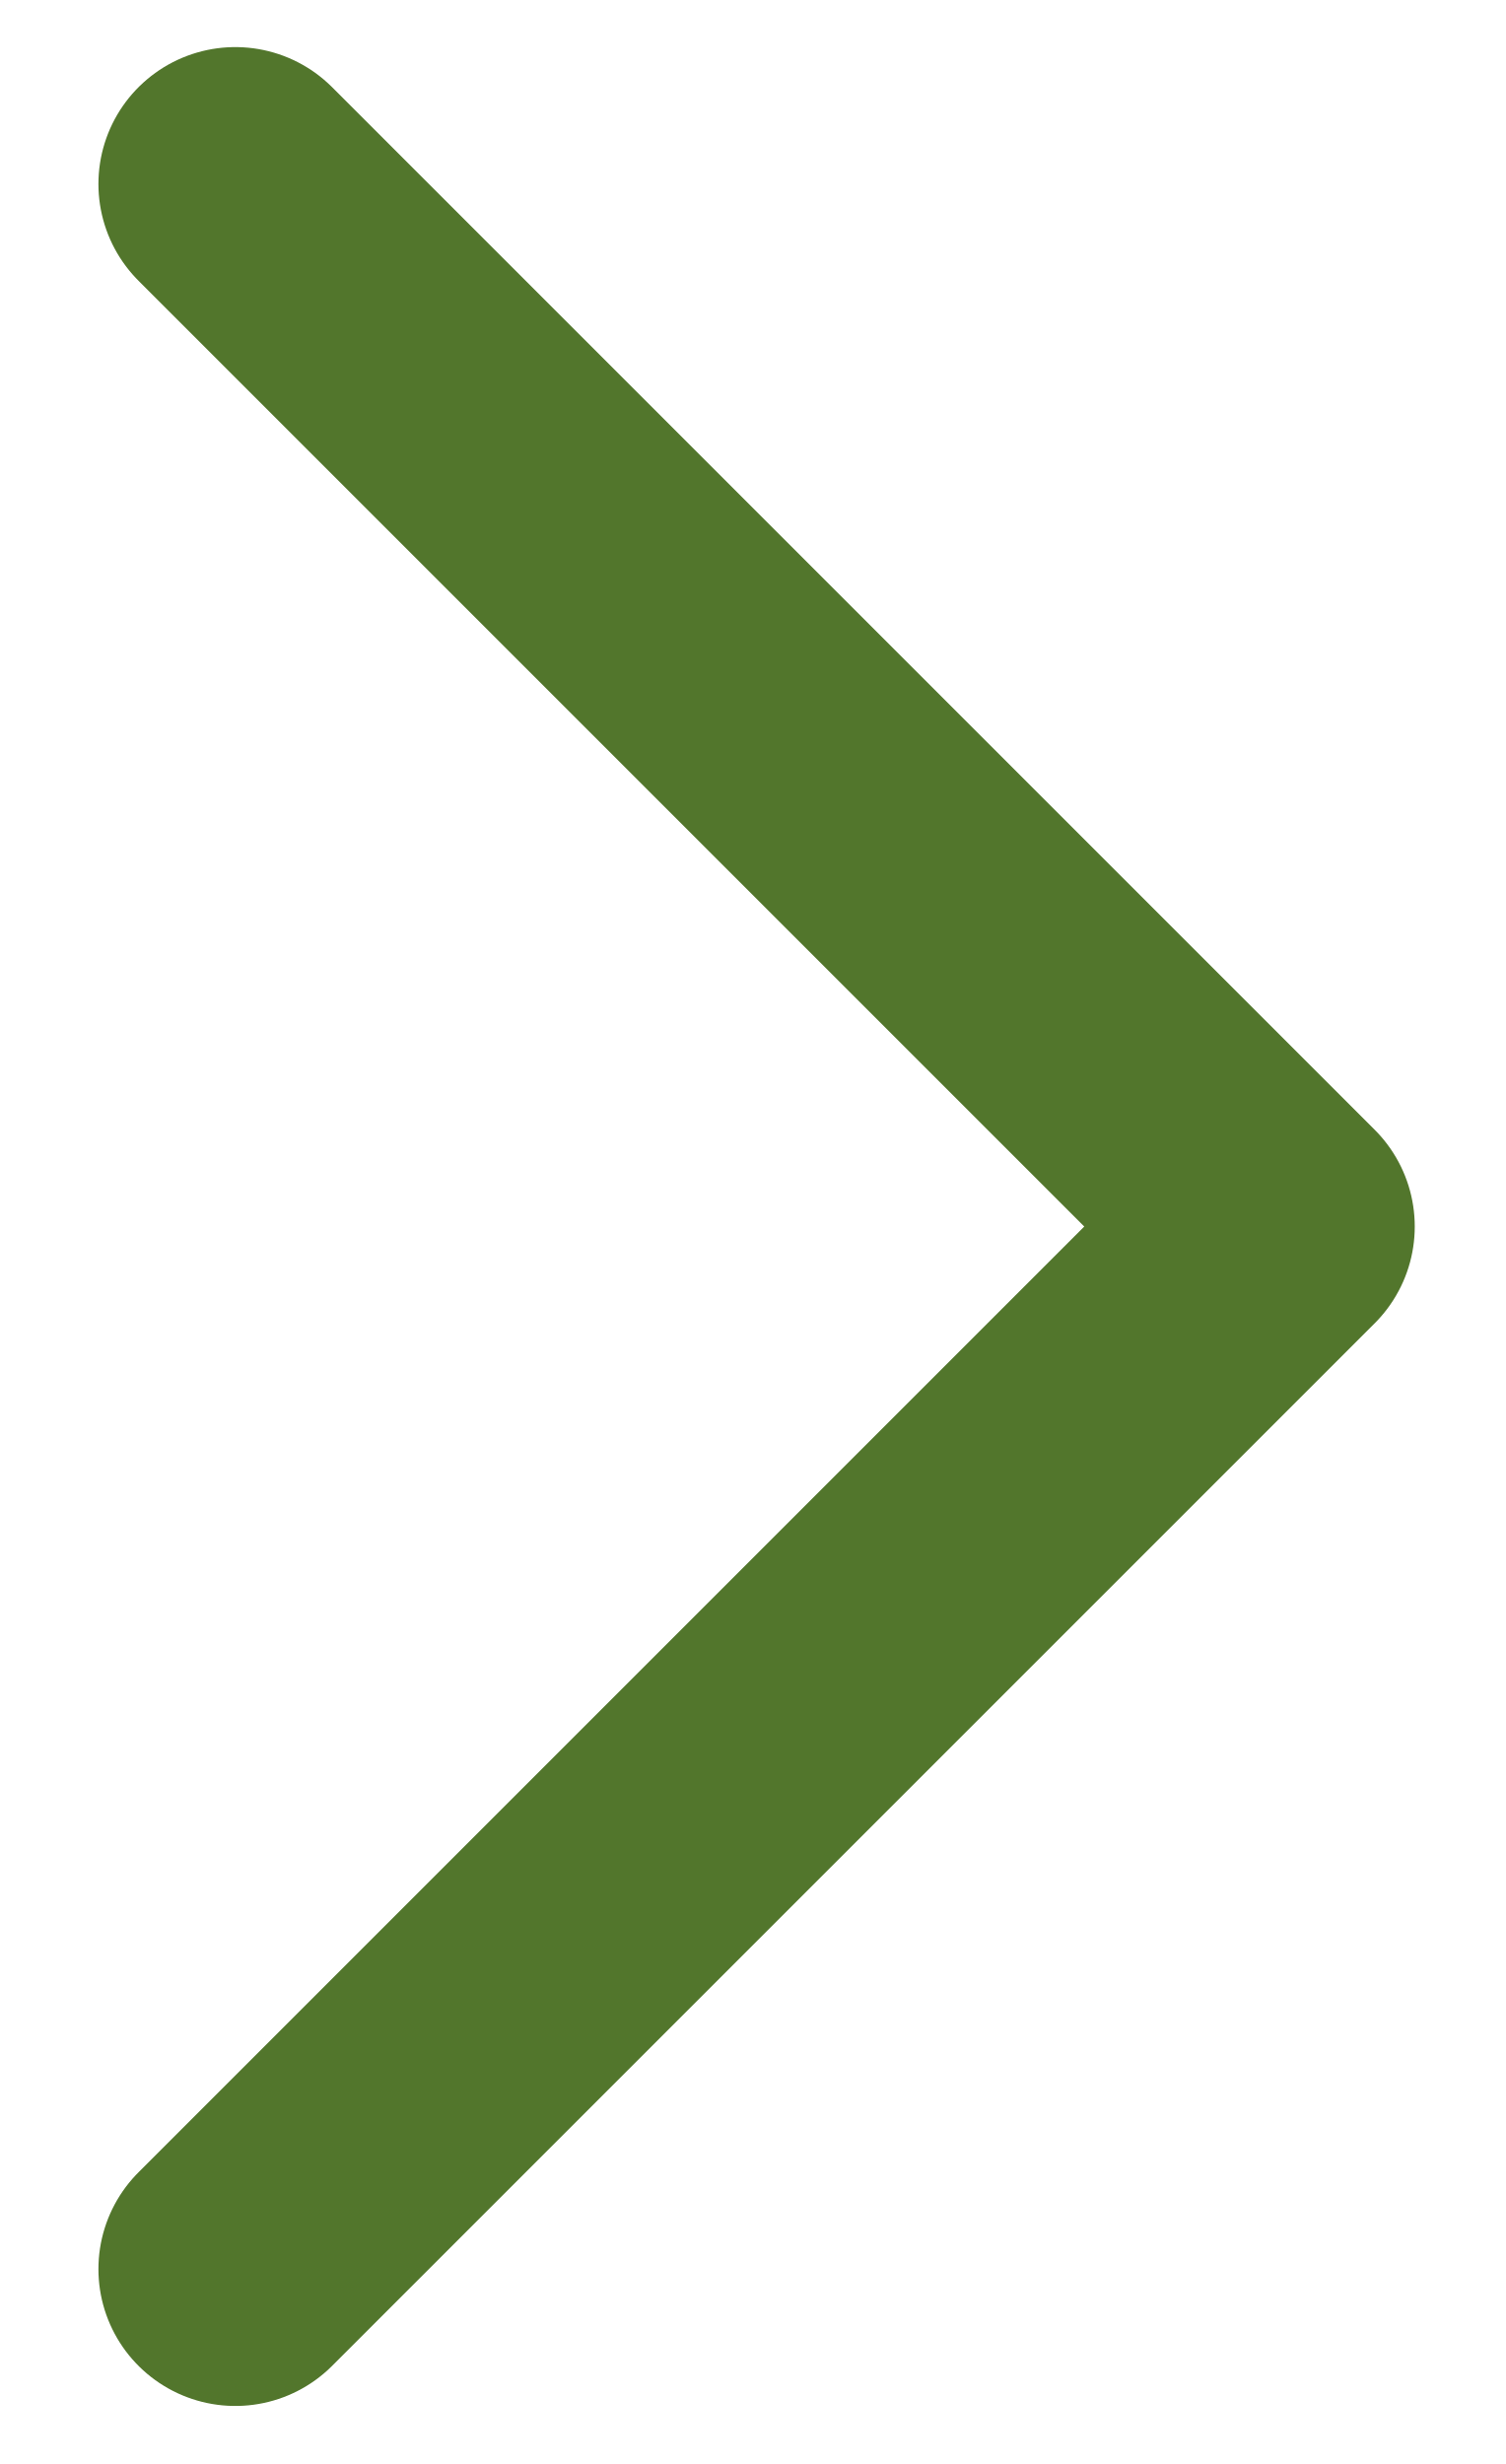
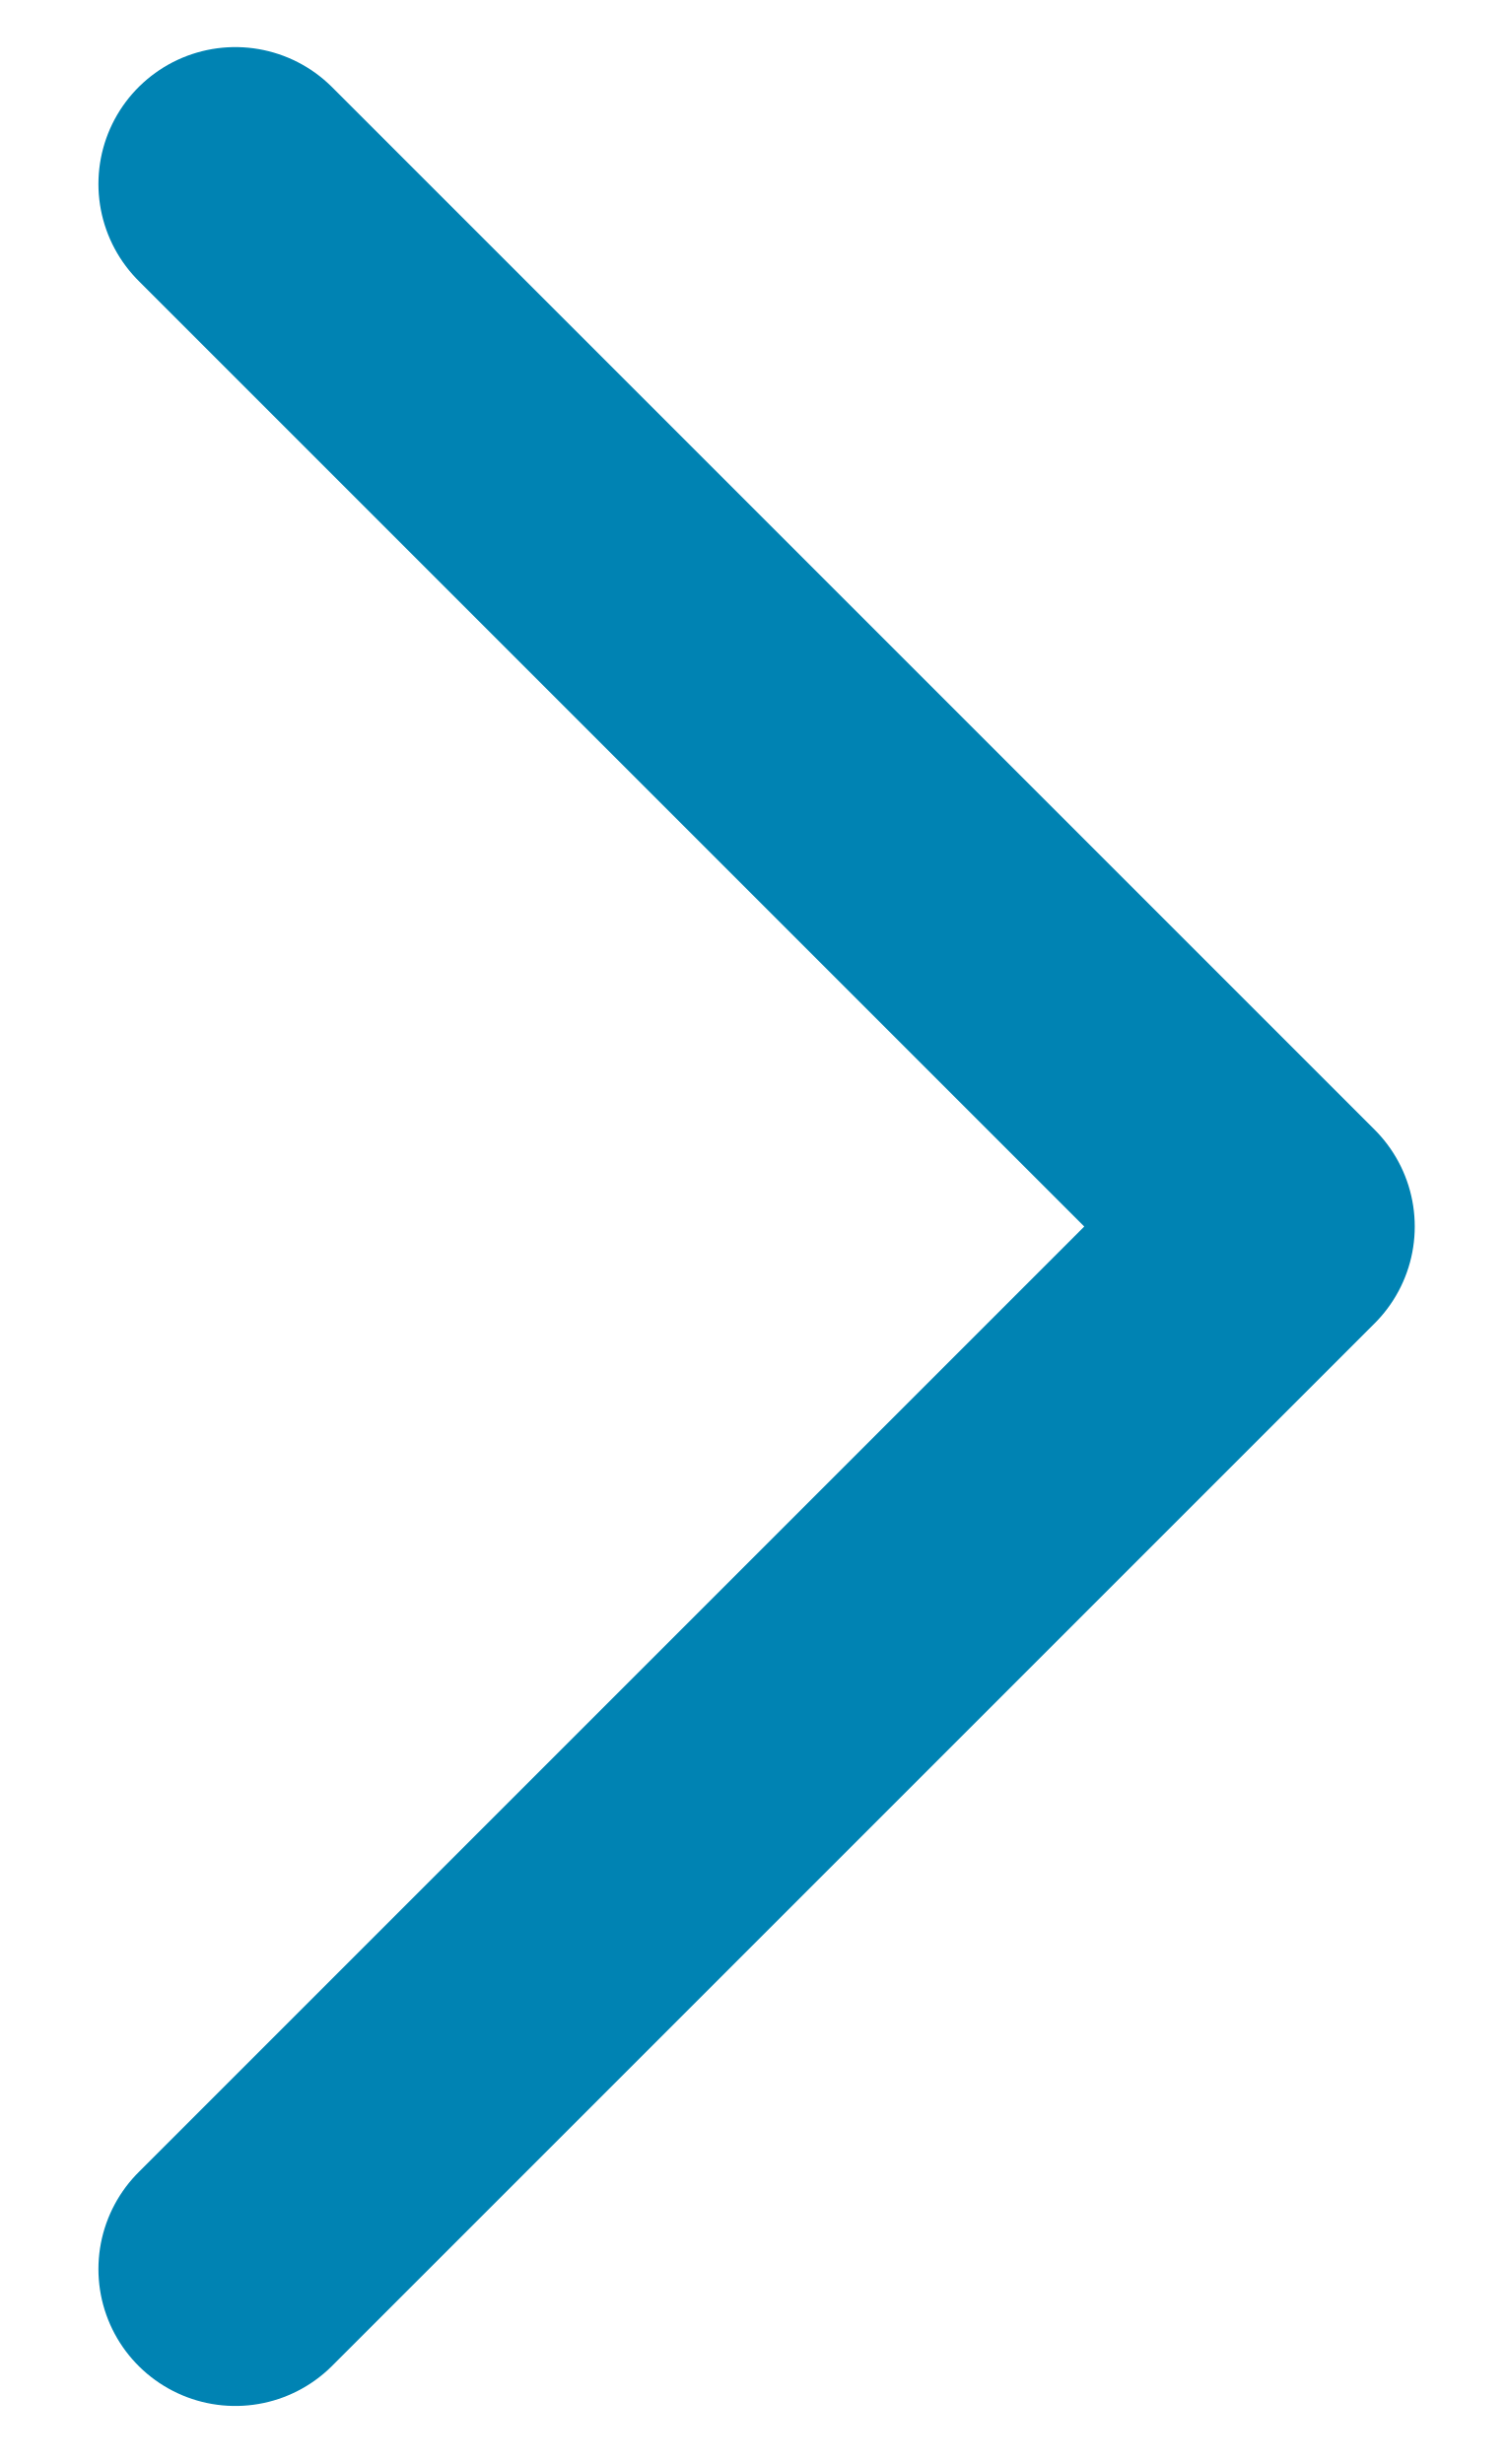
<svg xmlns="http://www.w3.org/2000/svg" width="11" height="18" viewBox="0 0 11 18" fill="none">
-   <path d="M1.719 1.344L9.335 8.96L1.719 16.576" stroke="#52762C" stroke-width="2" stroke-linecap="round" stroke-linejoin="round" />
+   <path d="M1.719 1.344L9.335 8.96L1.719 16.576" stroke="#0083B3" stroke-width="2" stroke-linecap="round" stroke-linejoin="round" />
</svg>
